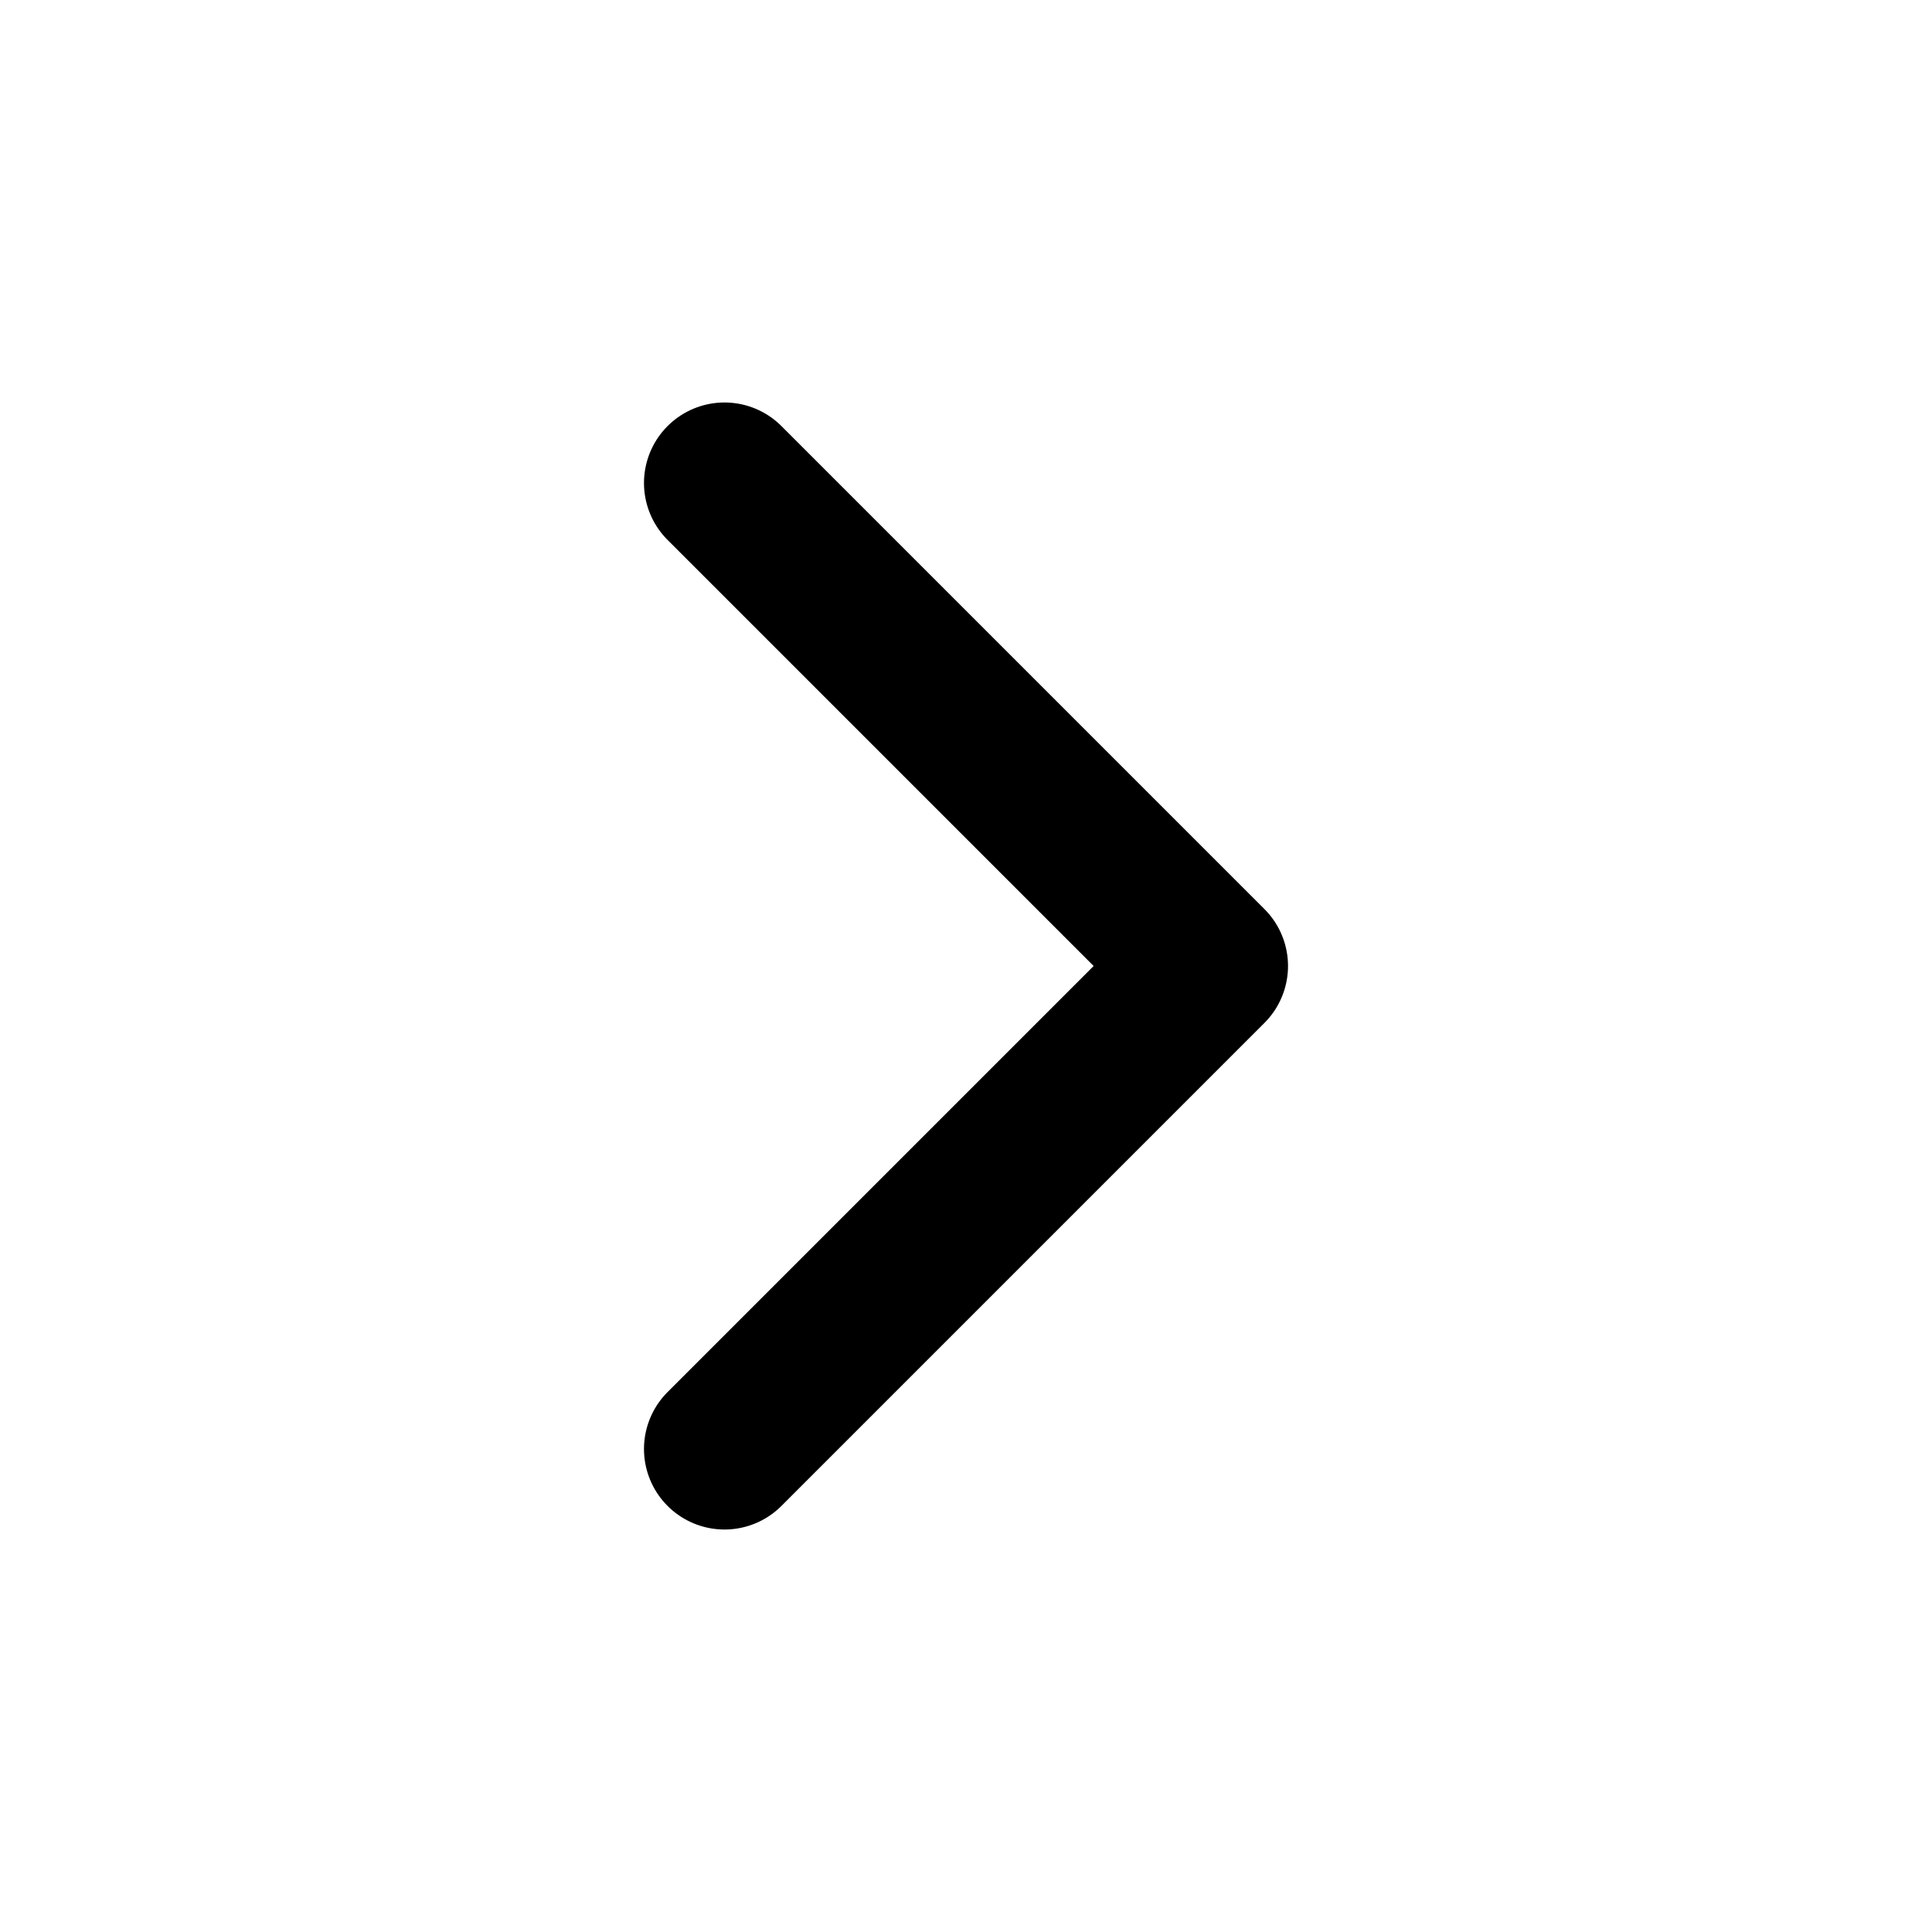
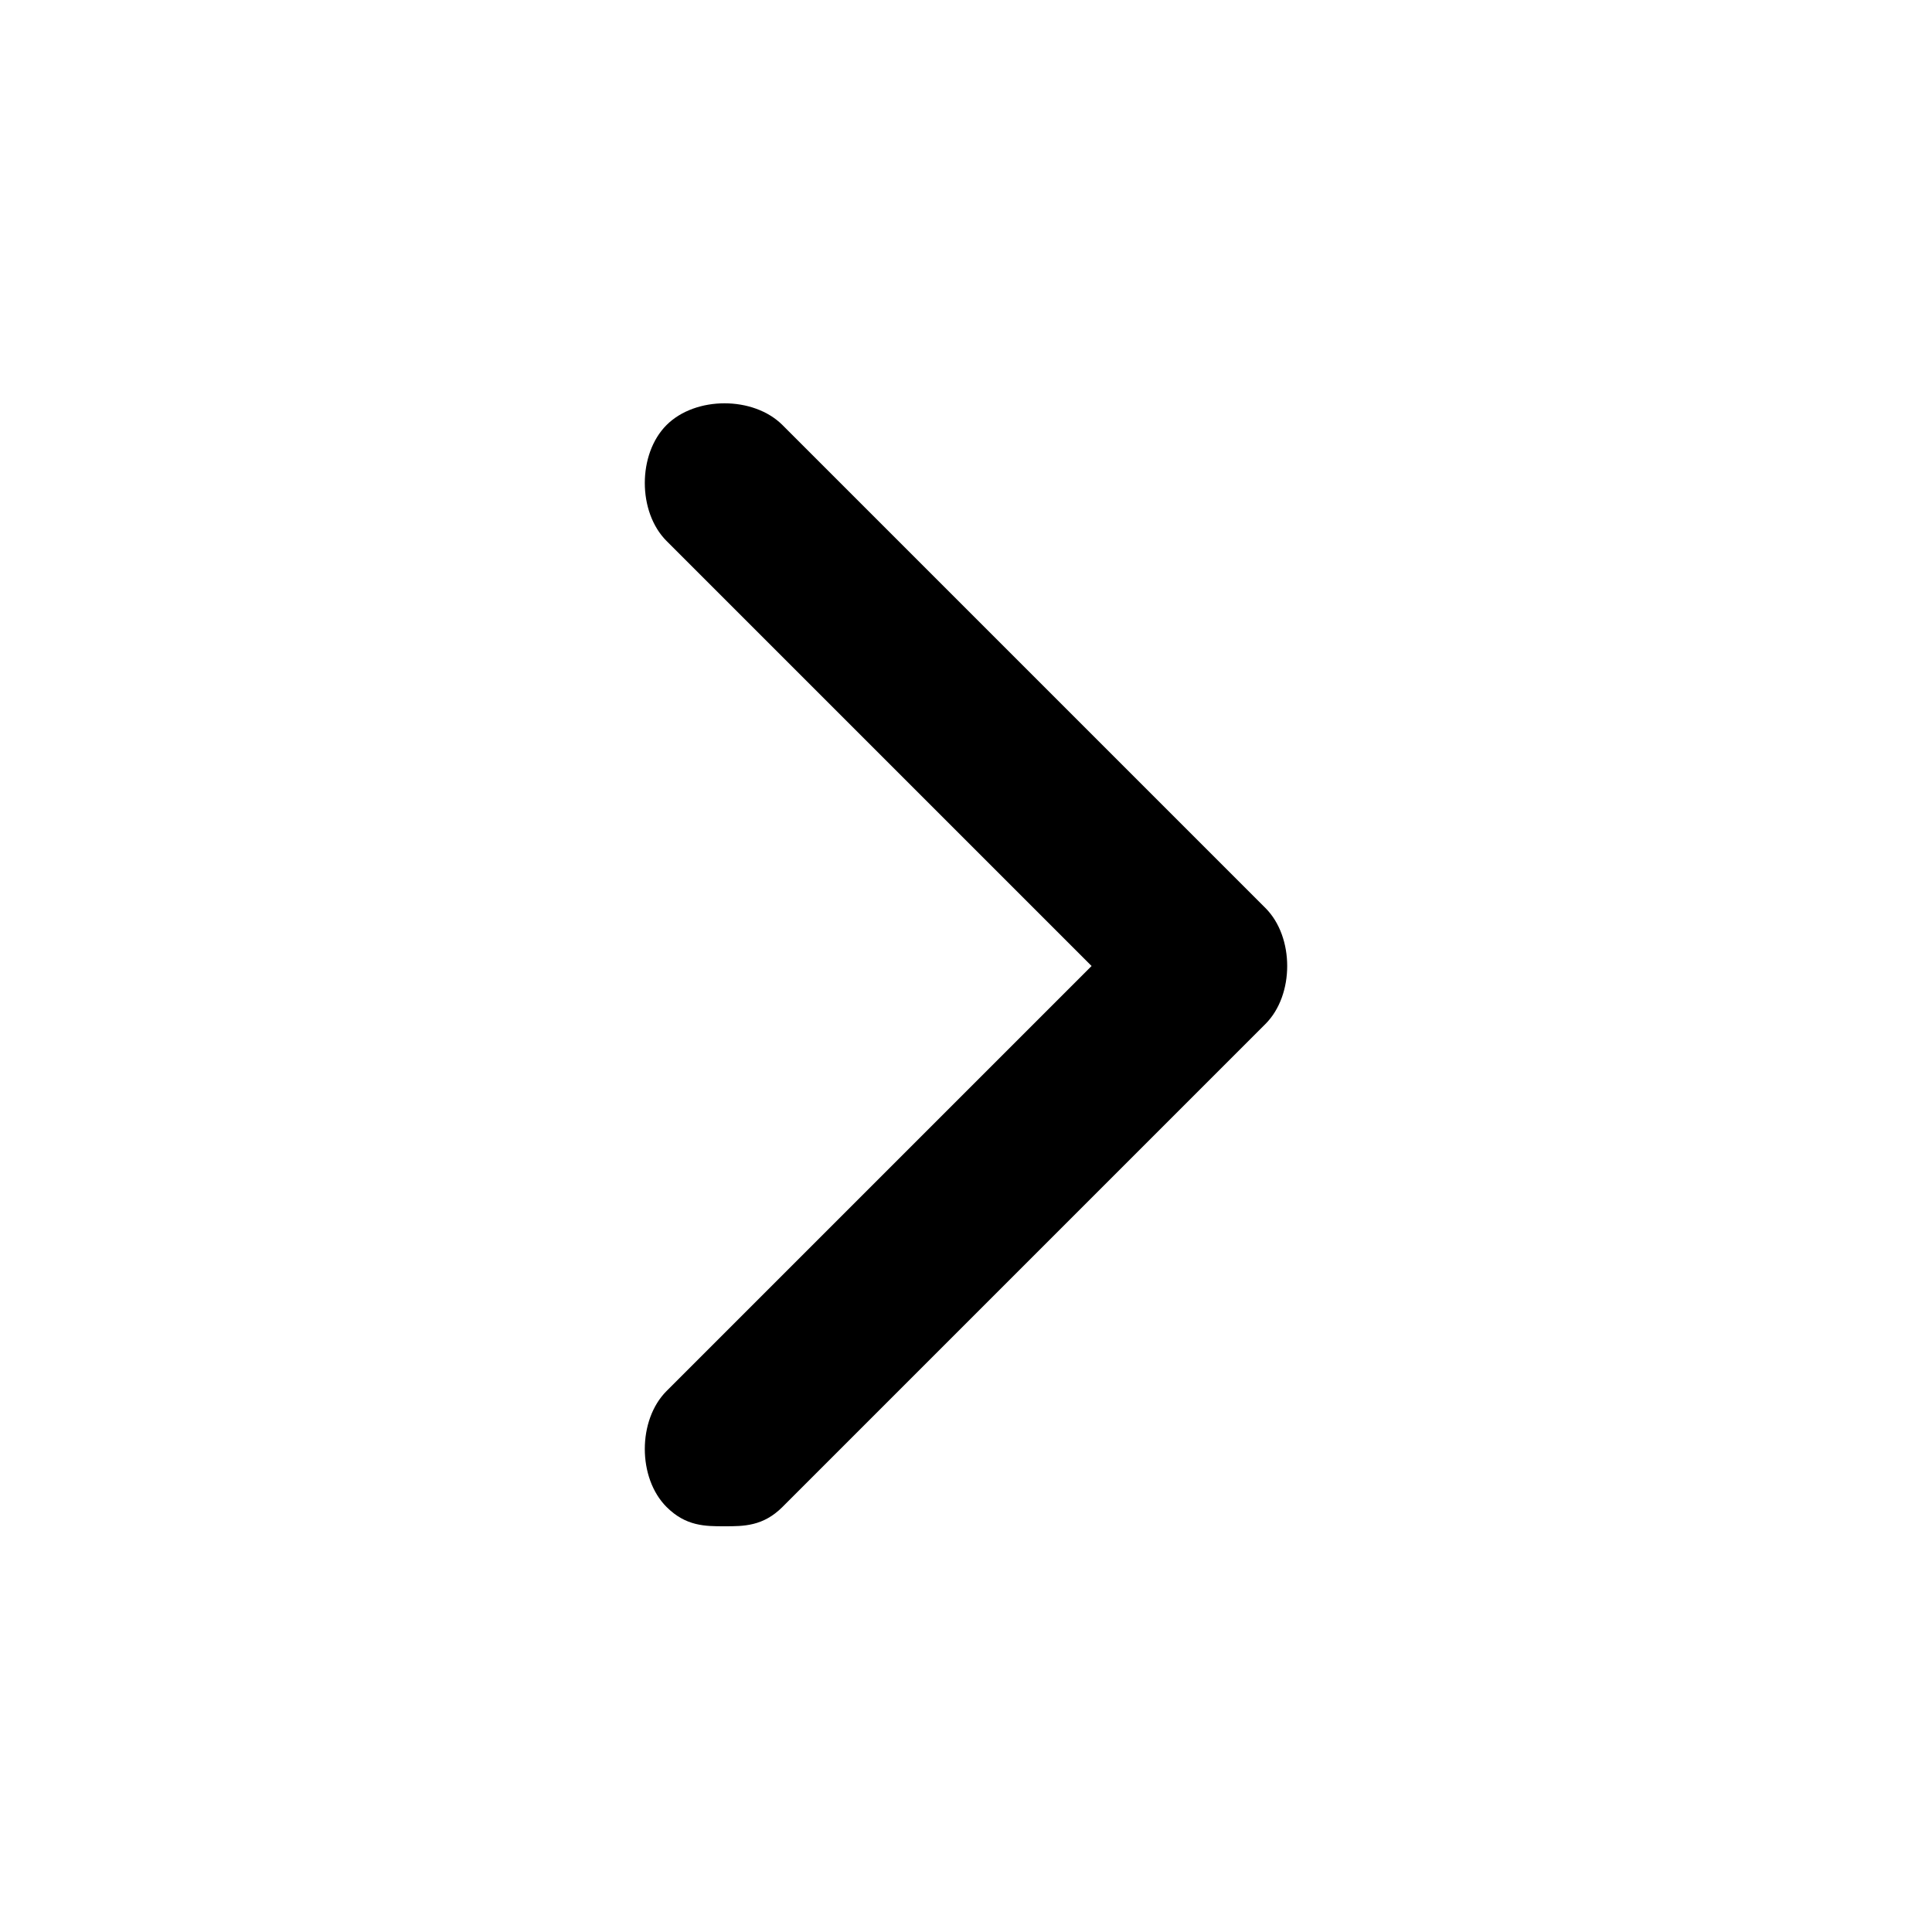
- <svg xmlns="http://www.w3.org/2000/svg" viewBox="0 0 20 20" fill="none">
-   <path d="M7.5 15L12.5 10L7.5 5" stroke="currentColor" stroke-width="1.667" stroke-linecap="round" stroke-linejoin="round" />
+ <svg xmlns="http://www.w3.org/2000/svg" version="1.1" viewBox="0 0 20 20" role="img">
+   <path d="M7.5,15.8c-.2,0-.4,0-.6-.2-.3-.3-.3-.9,0-1.2l4.4-4.4-4.4-4.4c-.3-.3-.3-.9,0-1.2.3-.3.9-.3,1.2,0l5,5c.3.3.3.9,0,1.2l-5,5c-.2.2-.4.2-.6.2Z" />
</svg>
